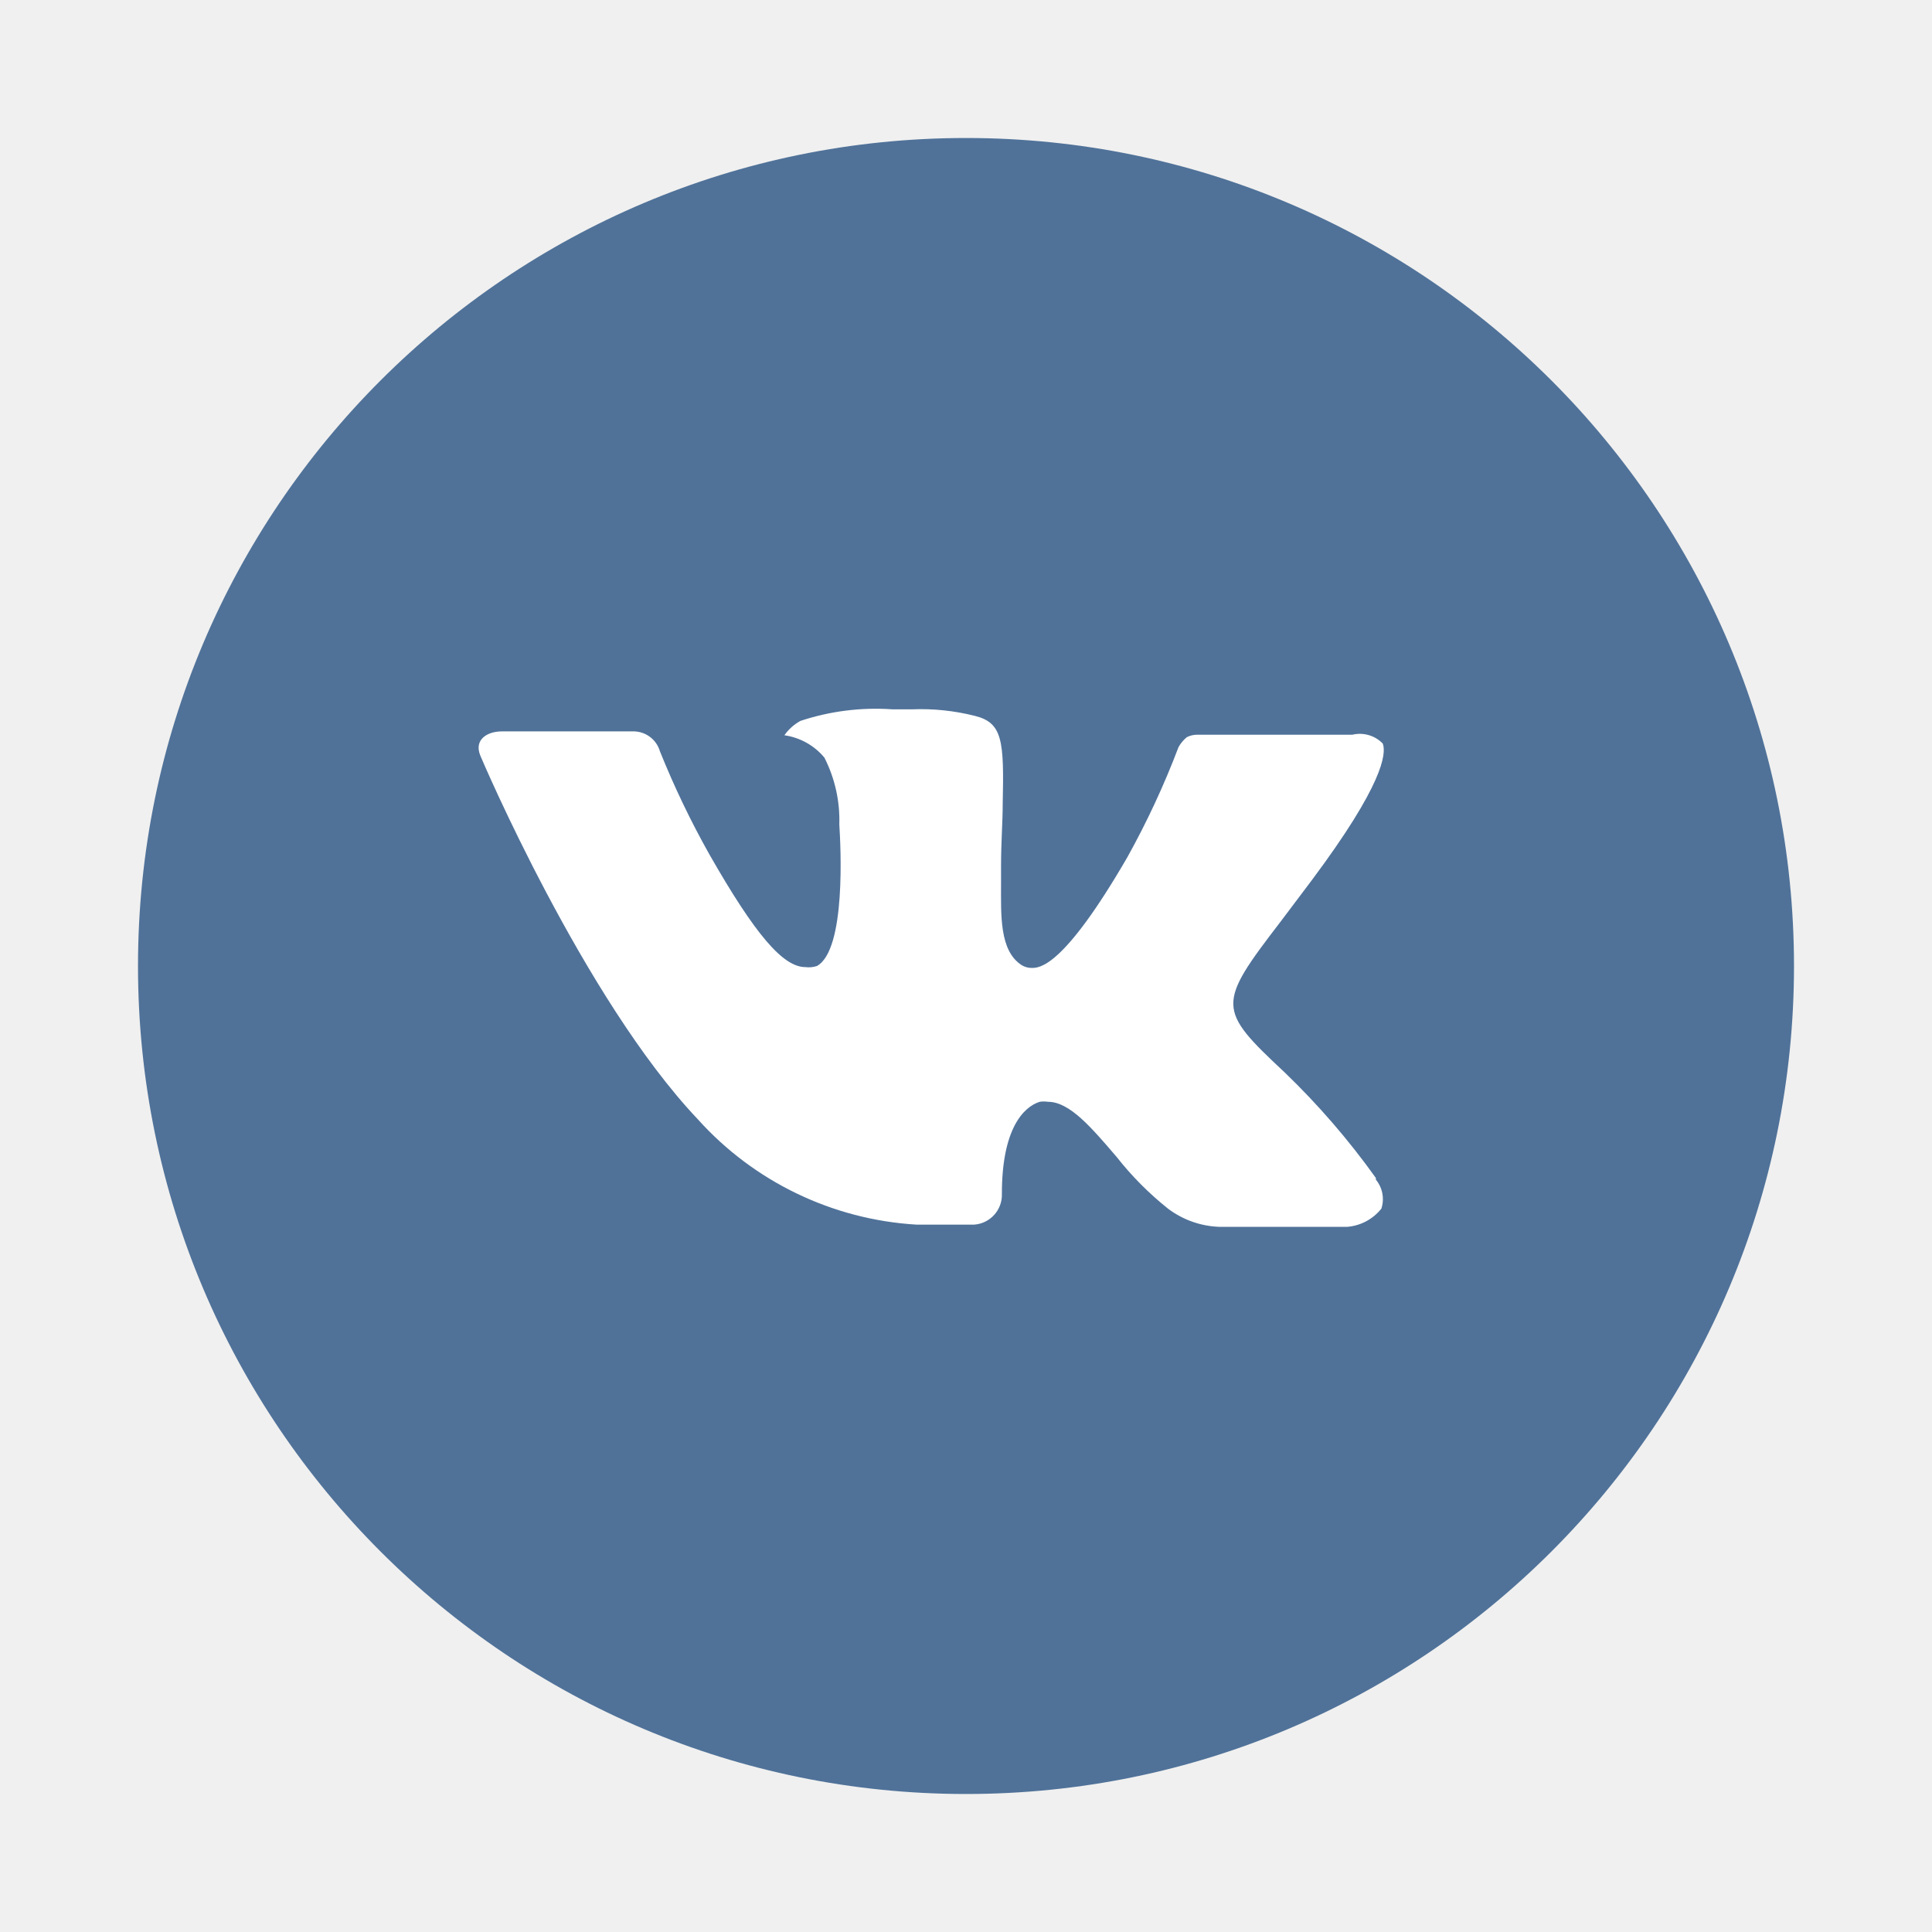
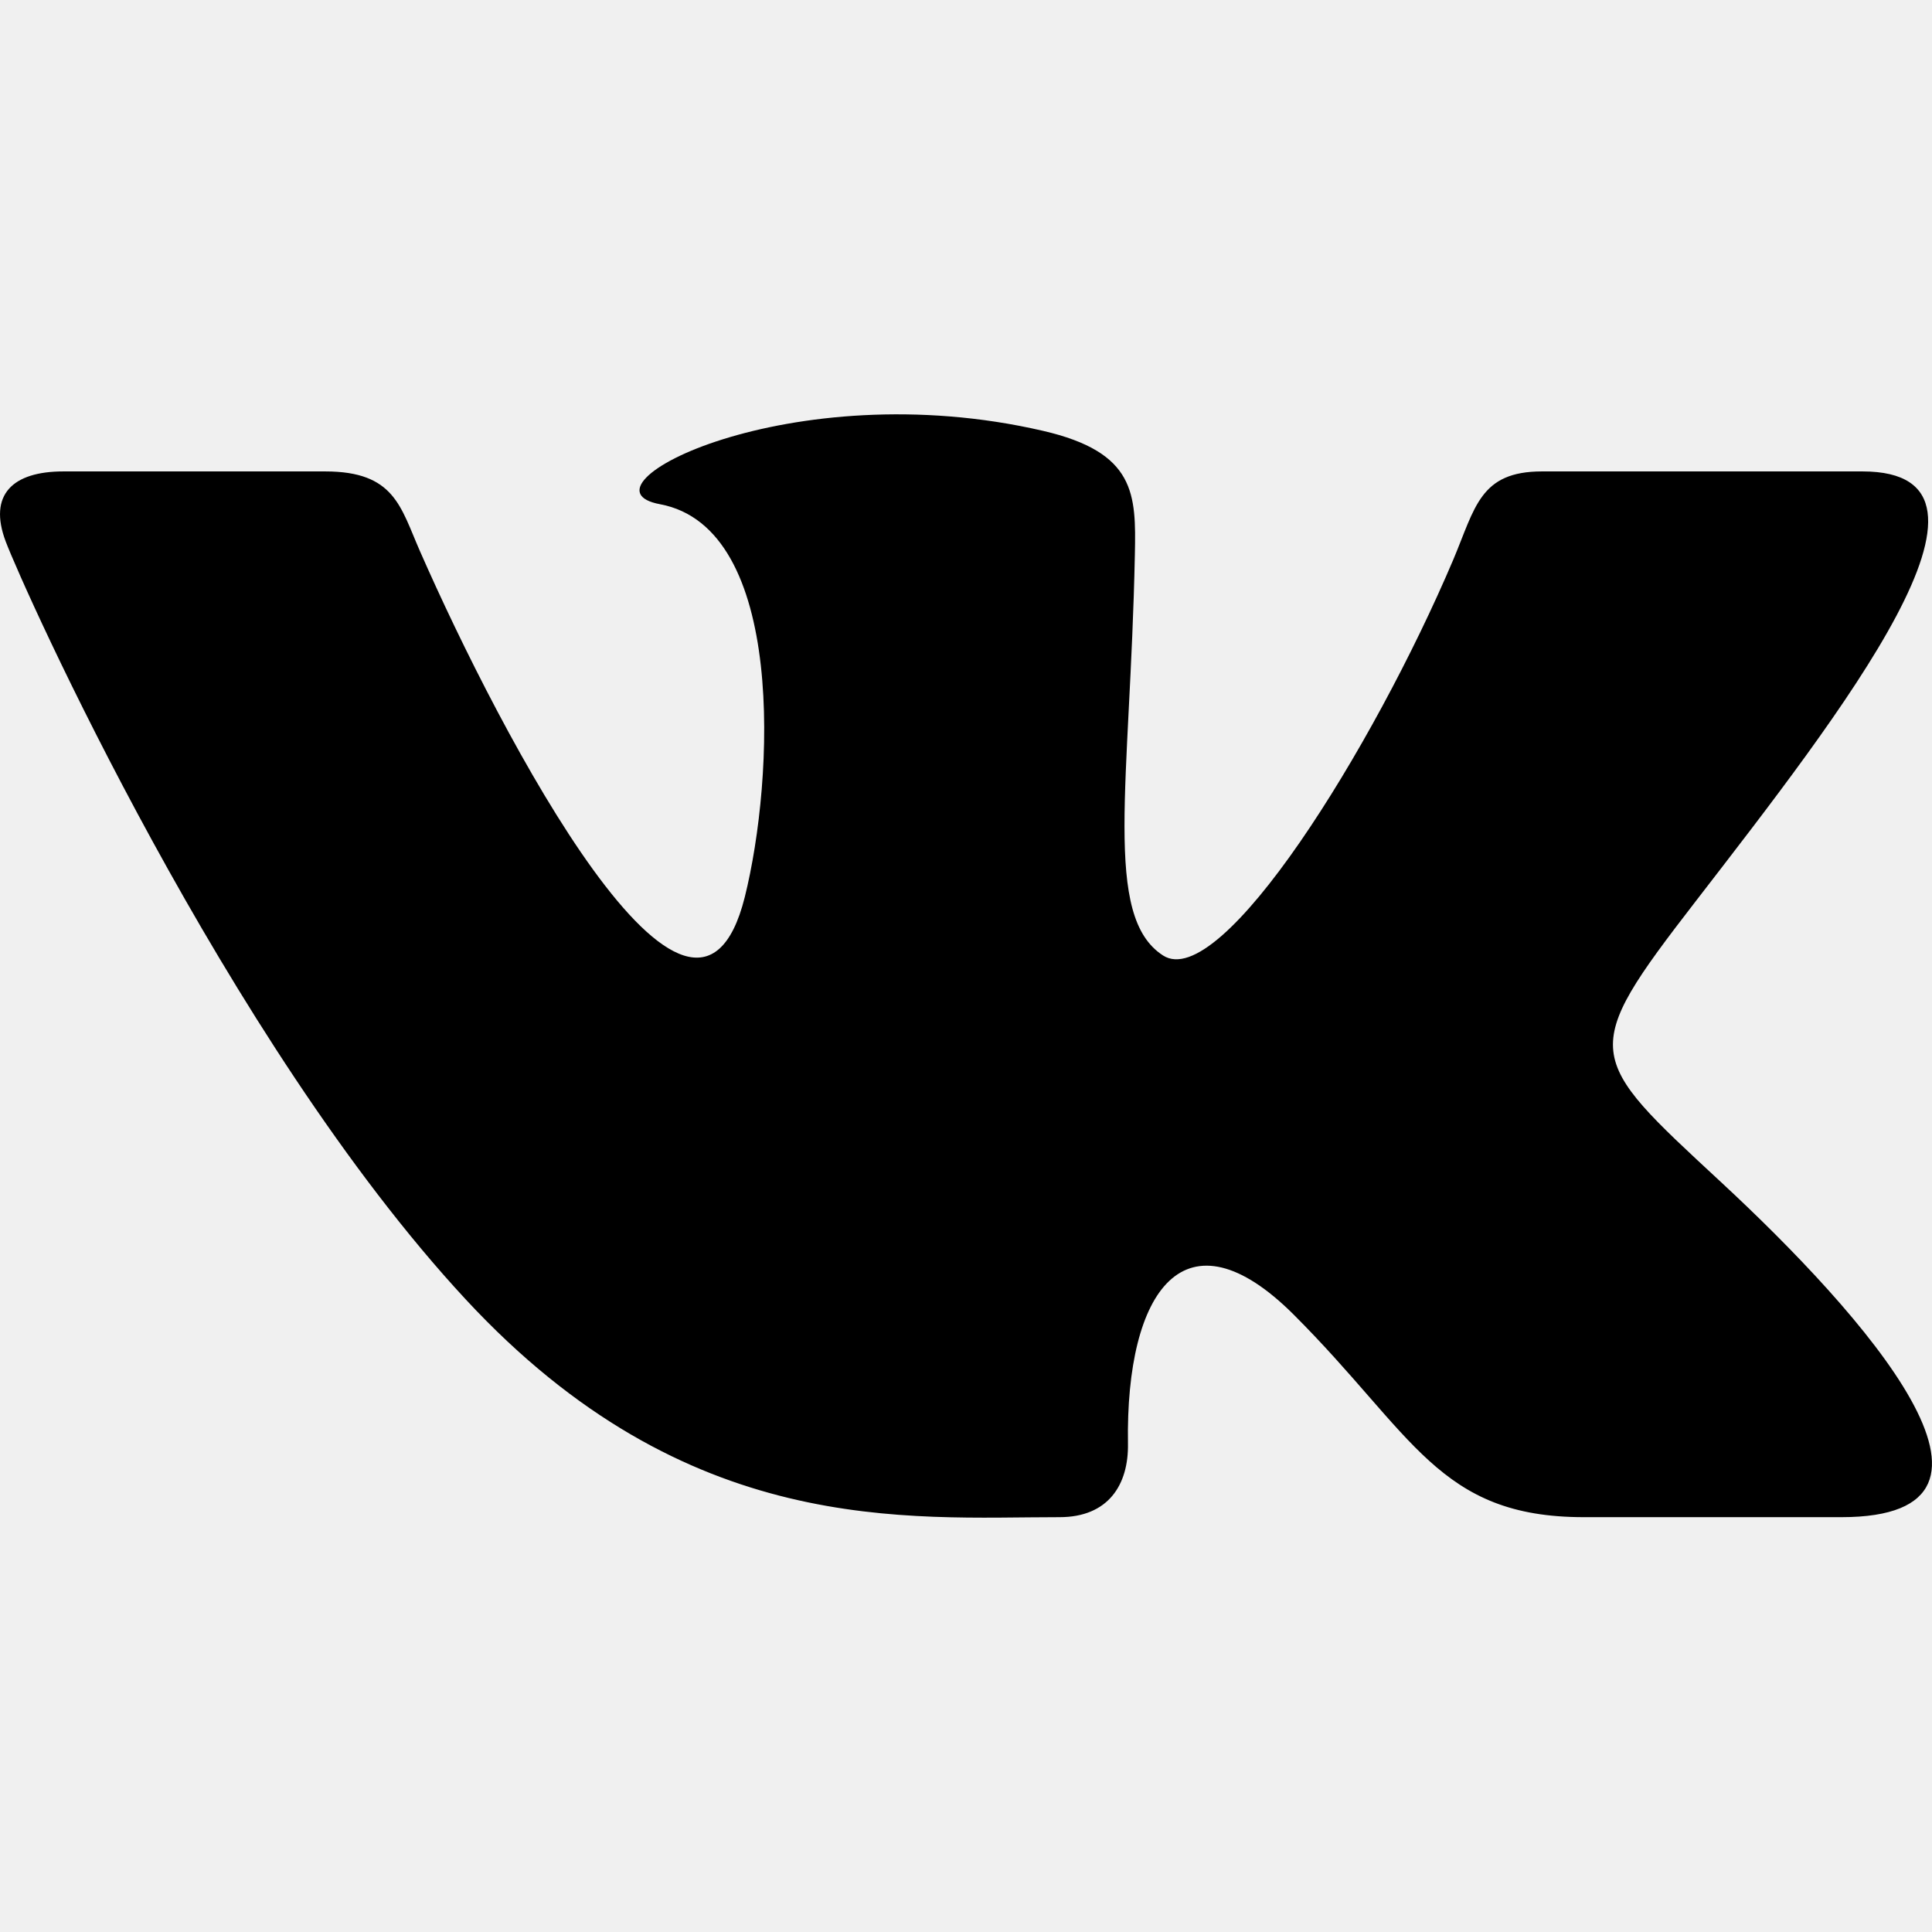
- <svg xmlns="http://www.w3.org/2000/svg" id="Слой_1" data-name="Слой 1" viewBox="0 0 70 70">
-   <defs>
-     <style>
-       .cls-1, .cls-2 {
-         fill: none;
-       }
- 
-       .cls-2 {
-         clip-rule: evenodd;
-       }
- 
-       .cls-3 {
-         clip-path: url(#clip-path);
-       }
- 
-       .cls-4 {
-         clip-path: url(#clip-path-2);
-       }
- 
-       .cls-5 {
-         fill: #fff;
-       }
- 
-       .cls-6 {
-         clip-path: url(#clip-path-3);
-       }
- 
-       .cls-7 {
-         fill: #507299;
-       }
-     </style>
-     <clipPath id="clip-path" transform="translate(5 5)">
-       <circle class="cls-1" cx="30" cy="31.03" r="21.72" />
-     </clipPath>
-     <clipPath id="clip-path-2" transform="translate(5 5)">
-       <rect class="cls-1" x="-203" y="-327" width="375" height="667" />
-     </clipPath>
-     <clipPath id="clip-path-3" transform="translate(5 5)">
-       <path class="cls-2" d="M41.54,33.85a27.48,27.48,0,0,1,3.31,3.83l0,0.06a1.11,1.11,0,0,1,.2,1.05,1.76,1.76,0,0,1-1.23.66H39.16a3.28,3.28,0,0,1-1.83-.65,11.45,11.45,0,0,1-1.87-1.88c-0.91-1.06-1.7-2-2.49-2a1,1,0,0,0-.3,0c-0.6.19-1.37,1-1.37,3.33a1.08,1.08,0,0,1-1,1.12H28.2a11.58,11.58,0,0,1-7.92-3.82c-4.13-4.36-7.85-13.1-7.88-13.18-0.23-.57.25-0.87,0.78-0.87h4.73a1,1,0,0,1,1,.72,31.87,31.87,0,0,0,1.8,3.75c1.65,2.89,2.66,4.07,3.47,4.07A0.94,0.94,0,0,0,24.6,30c1.06-.59.86-4.35,0.81-5.13a5,5,0,0,0-.54-2.42,2.31,2.31,0,0,0-1.45-.81A1.72,1.72,0,0,1,24,21.12a8.67,8.67,0,0,1,3.33-.42h0.72a8,8,0,0,1,2.28.24c1,0.25,1.05.91,1,3.19,0,0.65-.06,1.38-0.06,2.24,0,0.19,0,.39,0,0.6,0,1.16-.07,2.48.75,3a0.68,0.68,0,0,0,.36.1c0.28,0,1.14,0,3.46-4a30.37,30.37,0,0,0,1.86-4A1.26,1.26,0,0,1,38,21.71a0.83,0.83,0,0,1,.39-0.09H44a1.16,1.16,0,0,1,1.1.32c0.14,0.37,0,1.51-2.57,4.95l-1.13,1.5C39.09,31.4,39.09,31.56,41.54,33.85ZM30,0A30,30,0,1,0,60,30,30,30,0,0,0,30,0Z" />
-     </clipPath>
-   </defs>
-   <g class="cls-3">
-     <g class="cls-4">
-       <rect class="cls-5" x="8.28" y="9.31" width="53.45" height="53.45" />
-     </g>
-   </g>
-   <g class="cls-6">
-     <g class="cls-4">
-       <rect class="cls-7" width="70" height="70" />
-     </g>
-   </g>
+ <svg xmlns="http://www.w3.org/2000/svg" enable-background="new 0 0 512 512" height="512px" id="Слой_1" version="1.1" viewBox="0 0 512 512" width="512px" xml:space="preserve">
+   <path d="M280.8,402.065c12.967,0,18.297-8.643,18.123-19.469c-0.656-40.844,15.234-62.83,43.938-34.189  c31.75,31.719,38.313,53.658,76.875,53.658c14.637,0,54.029,0,68.248,0c53.703,0,5.844-53.814-31.984-88.875  c-35.971-33.346-37.672-34.143-6.688-74.26c38.453-49.812,88.734-113.999,44.252-113.999c-8.705,0-2.486,0-84.924,0  c-16.484,0-17.688,9.608-23.529,23.438c-21.219,49.953-61.561,114.735-76.891,104.843c-16.047-10.344-8.705-45.437-7.469-106.233  c0.33-16.063,0.234-27.109-24.328-32.798c-67.124-15.563-125.296,15.032-101.532,19.438c33.5,6.251,30.283,72.845,22.484,104.109  c-13.608,54.445-64.764-43.093-86.091-91.687c-5.142-11.688-6.704-21.109-25.079-21.109c-10.062,0-54.501,0-69.437,0  c-13.376,0-19.937,6.125-15.264,18.547c4.67,12.405,58.405,132.429,121.937,200.897C182.236,407.751,240.359,402.065,280.8,402.065z  " />
</svg>
